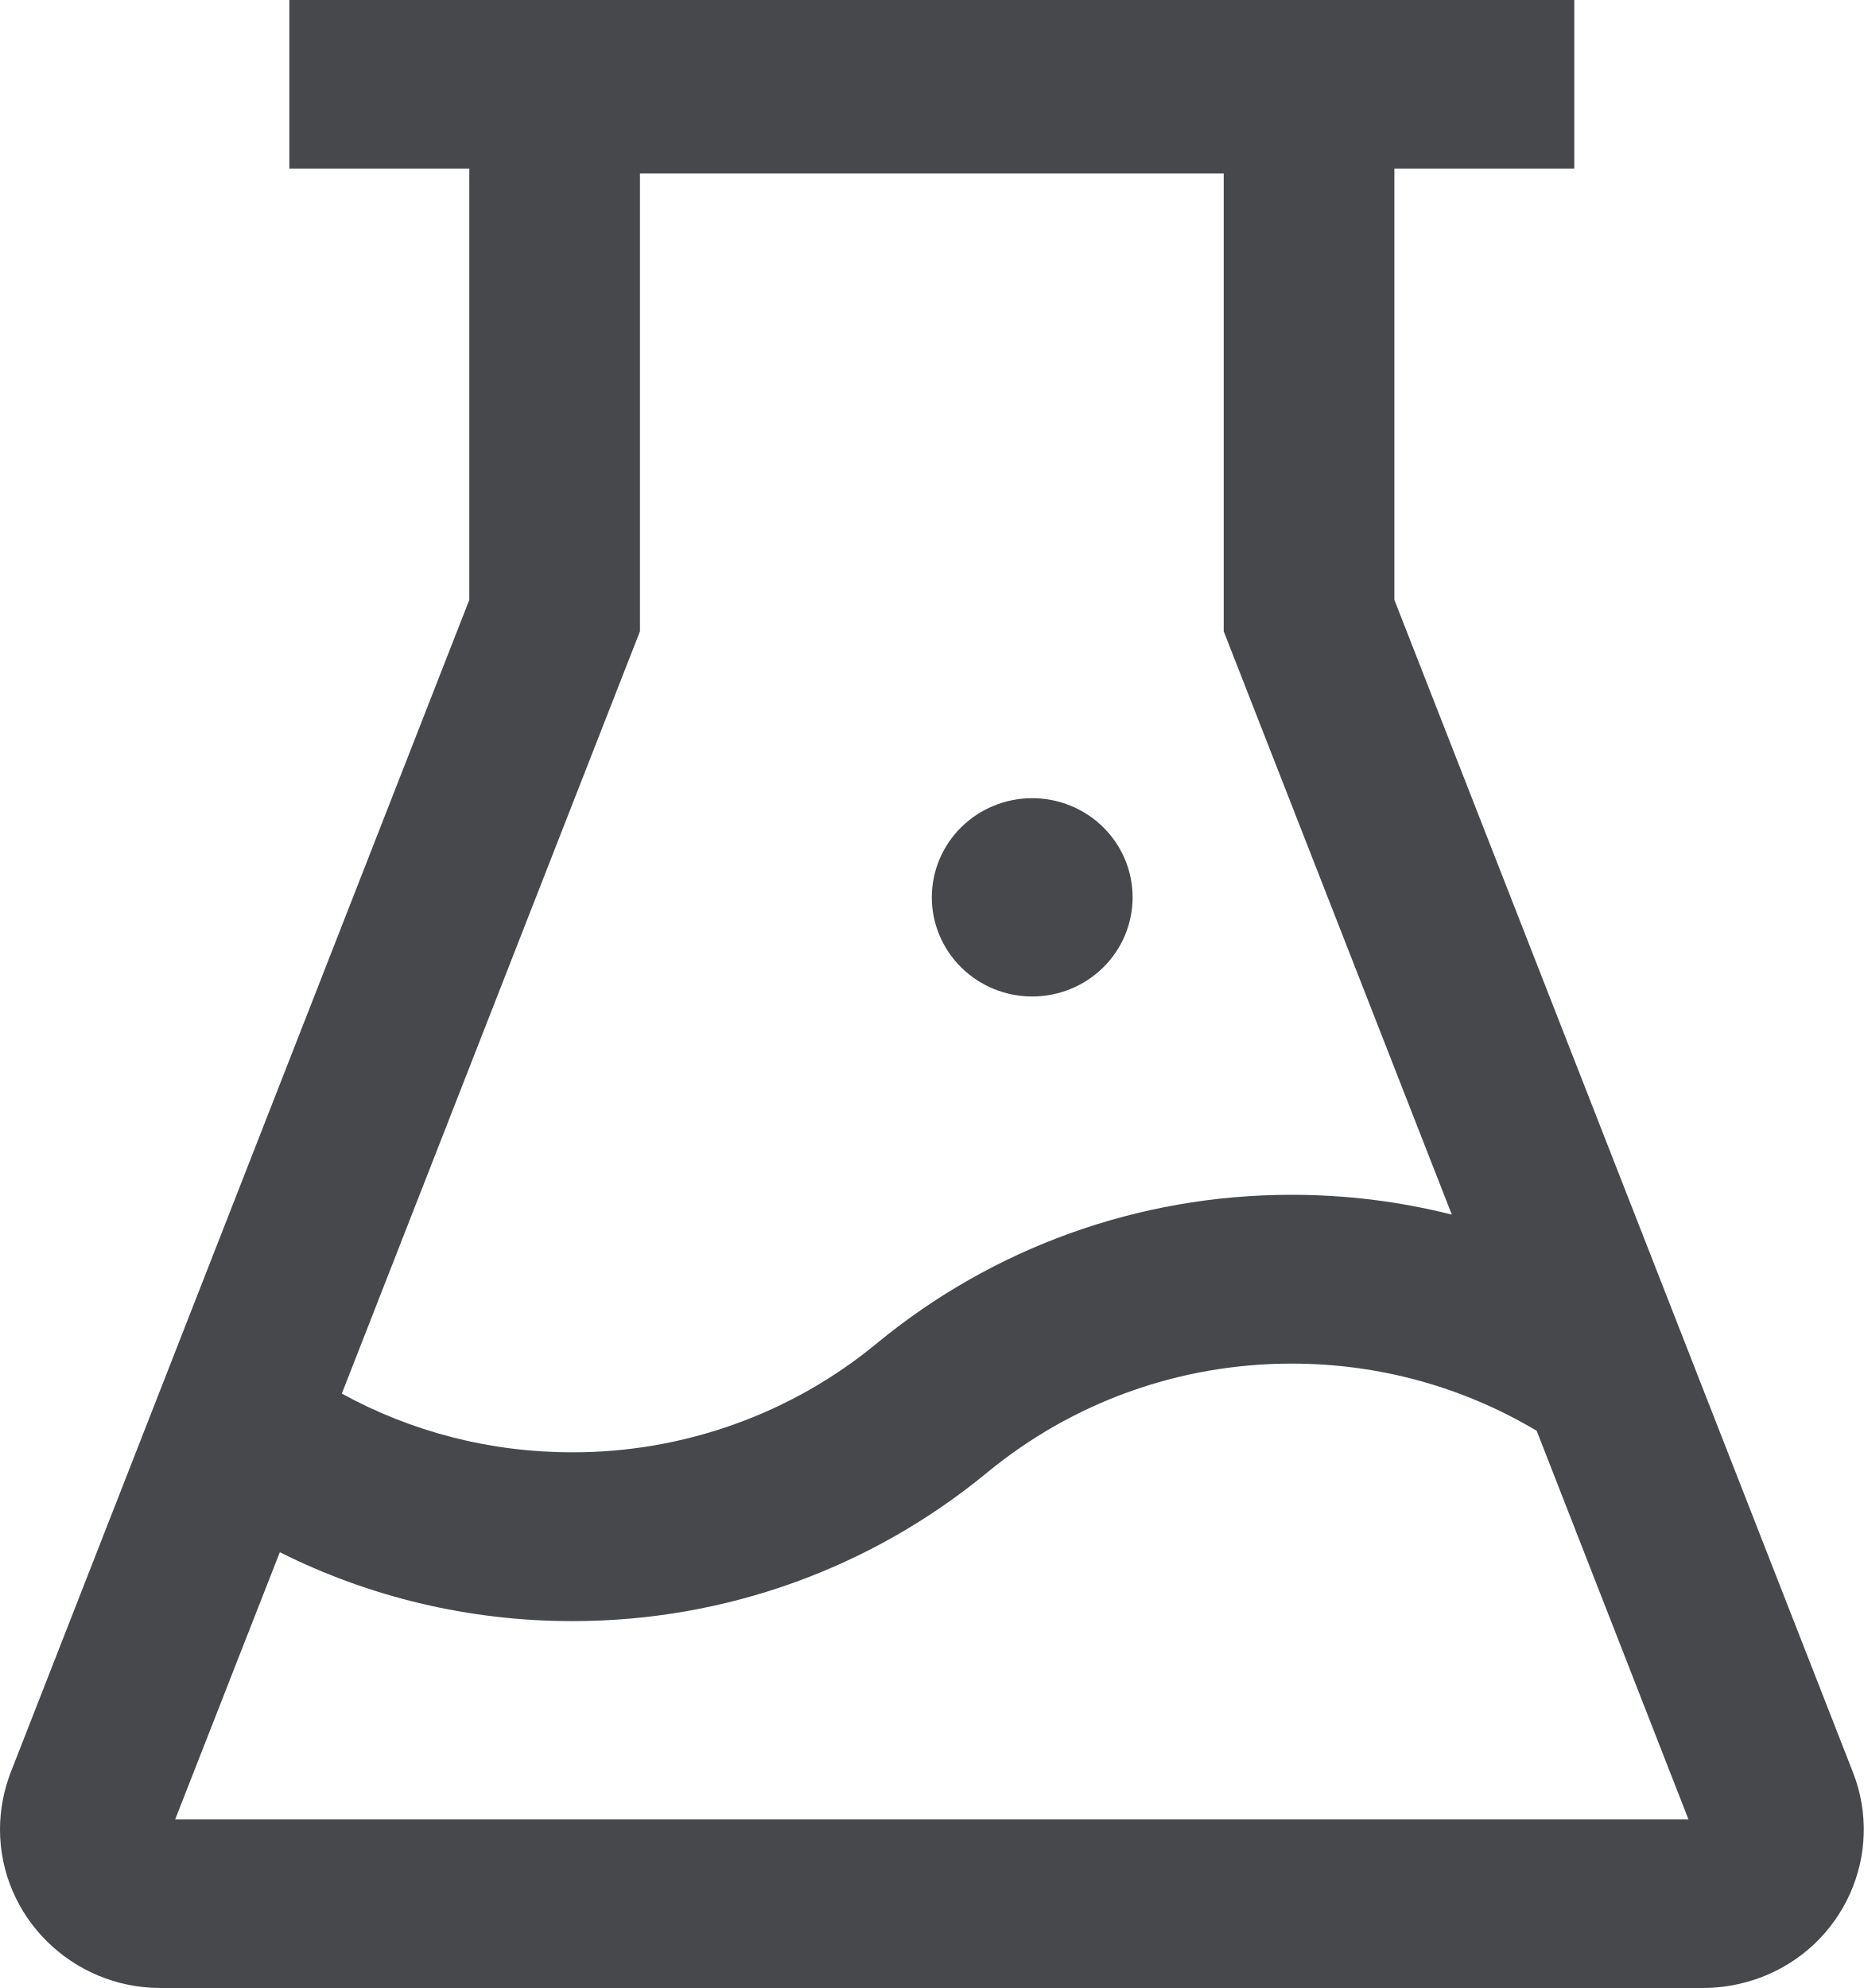
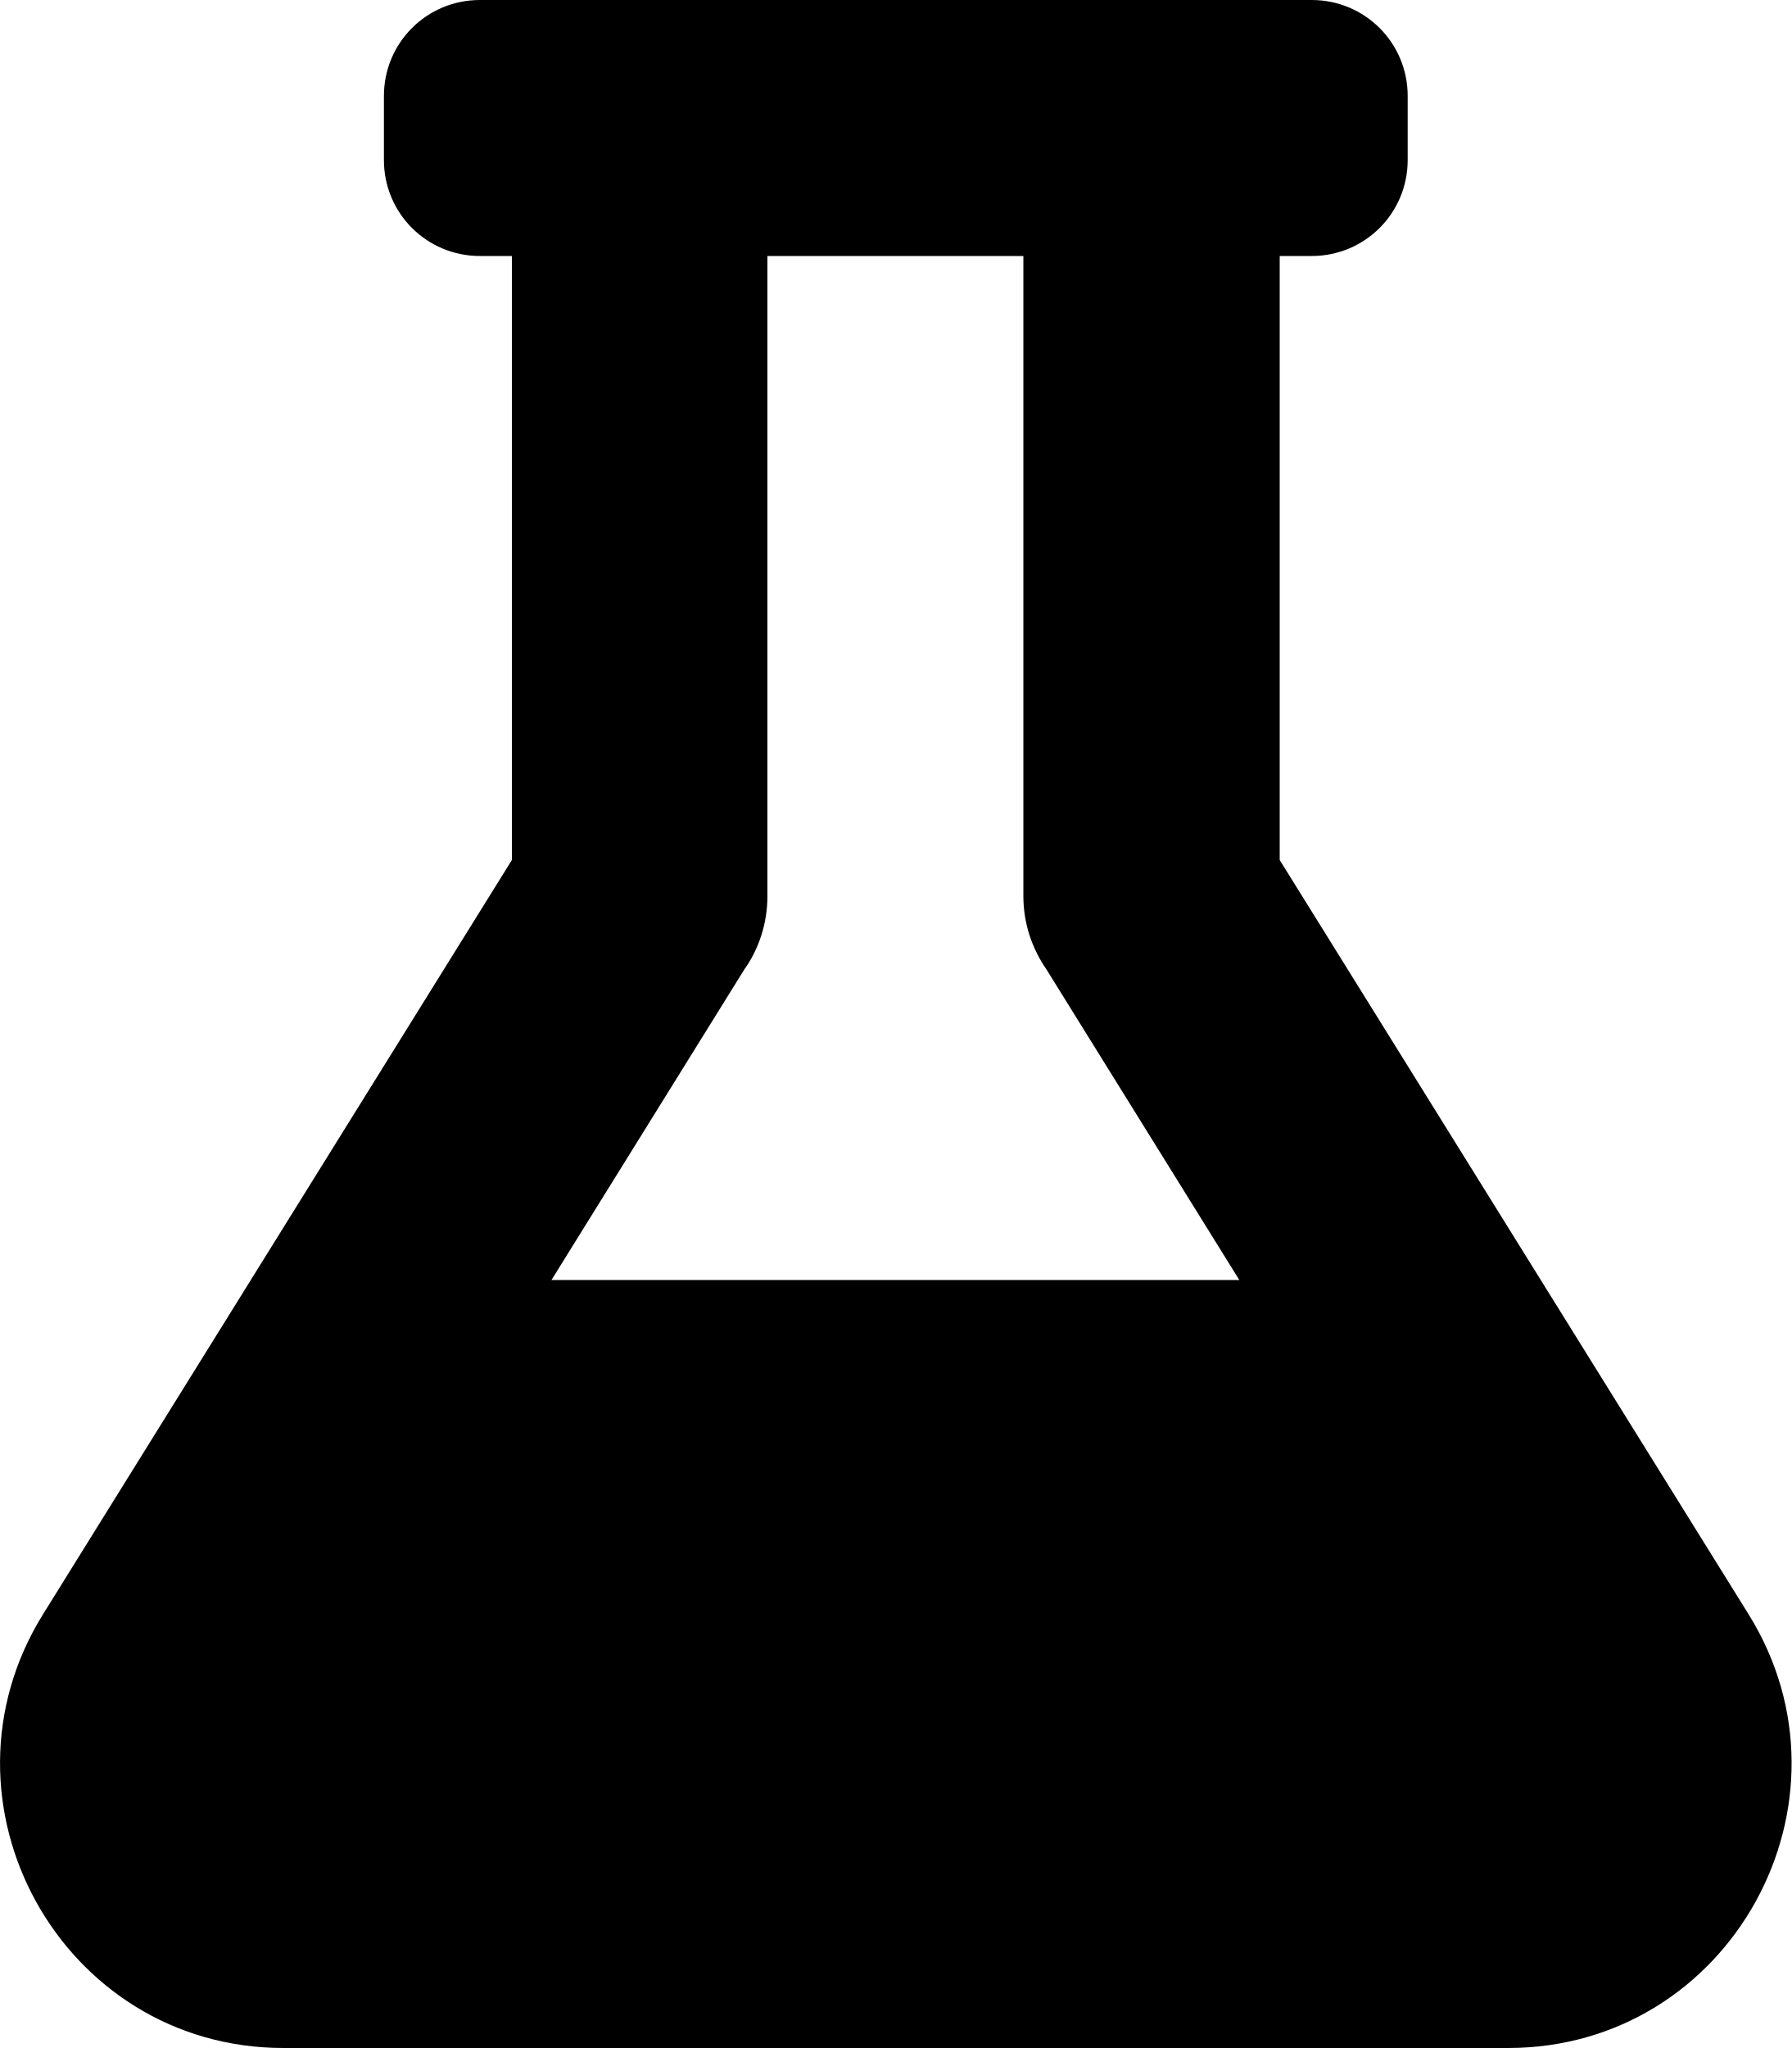
- <svg xmlns="http://www.w3.org/2000/svg" width="45" height="48" viewBox="0 0 45 48" fill="none">
-   <path d="M22.498 21.666C22.498 22.301 22.754 22.91 23.208 23.359C23.663 23.808 24.279 24.06 24.922 24.06C25.565 24.06 26.181 23.808 26.636 23.359C27.091 22.91 27.346 22.301 27.346 21.666C27.346 21.031 27.091 20.422 26.636 19.973C26.181 19.524 25.565 19.272 24.922 19.272C24.279 19.272 23.663 19.524 23.208 19.973C22.754 20.422 22.498 21.031 22.498 21.666ZM44.736 42.787L33.666 14.484V4.07H38.01V0H6.986V4.07H11.331V14.484L0.261 42.787C0.091 43.23 0 43.697 0 44.17C0 46.282 1.739 48 3.878 48H41.119C41.598 48 42.07 47.91 42.519 47.743C44.518 46.983 45.512 44.762 44.736 42.787ZM15.451 15.244V4.19H29.546V15.244L35.053 29.327C33.799 29.009 32.502 28.848 31.181 28.848C27.473 28.848 23.959 30.135 21.165 32.439C19.104 34.14 16.502 35.07 13.815 35.066C11.834 35.066 9.931 34.57 8.253 33.648L15.451 15.244ZM4.229 43.93L6.756 37.478C8.919 38.562 11.325 39.142 13.821 39.142C17.53 39.142 21.044 37.855 23.838 35.551C25.892 33.863 28.461 32.924 31.188 32.924C33.308 32.924 35.332 33.492 37.102 34.546L40.767 43.93H4.229Z" fill="#46484B" />
+ <svg xmlns="http://www.w3.org/2000/svg" aria-hidden="true" focusable="false" data-prefix="fas" data-icon="flask" class="svg-inline--fa fa-flask fa-w-14" role="img" viewBox="0 0 448 512">
+   <path fill="currentColor" d="M437.2 403.5L320 215V64h8c13.3 0 24-10.7 24-24V24c0-13.3-10.7-24-24-24H120c-13.3 0-24 10.7-24 24v16c0 13.3 10.7 24 24 24h8v151L10.8 403.5C-18.5 450.6 15.3 512 70.9 512h306.2c55.7 0 89.4-61.5 60.1-108.5zM137.9 320l48.2-77.6c3.7-5.2 5.8-11.6 5.8-18.4V64h64v160c0 6.9 2.2 13.2 5.8 18.4l48.2 77.6h-172z" />
</svg>
